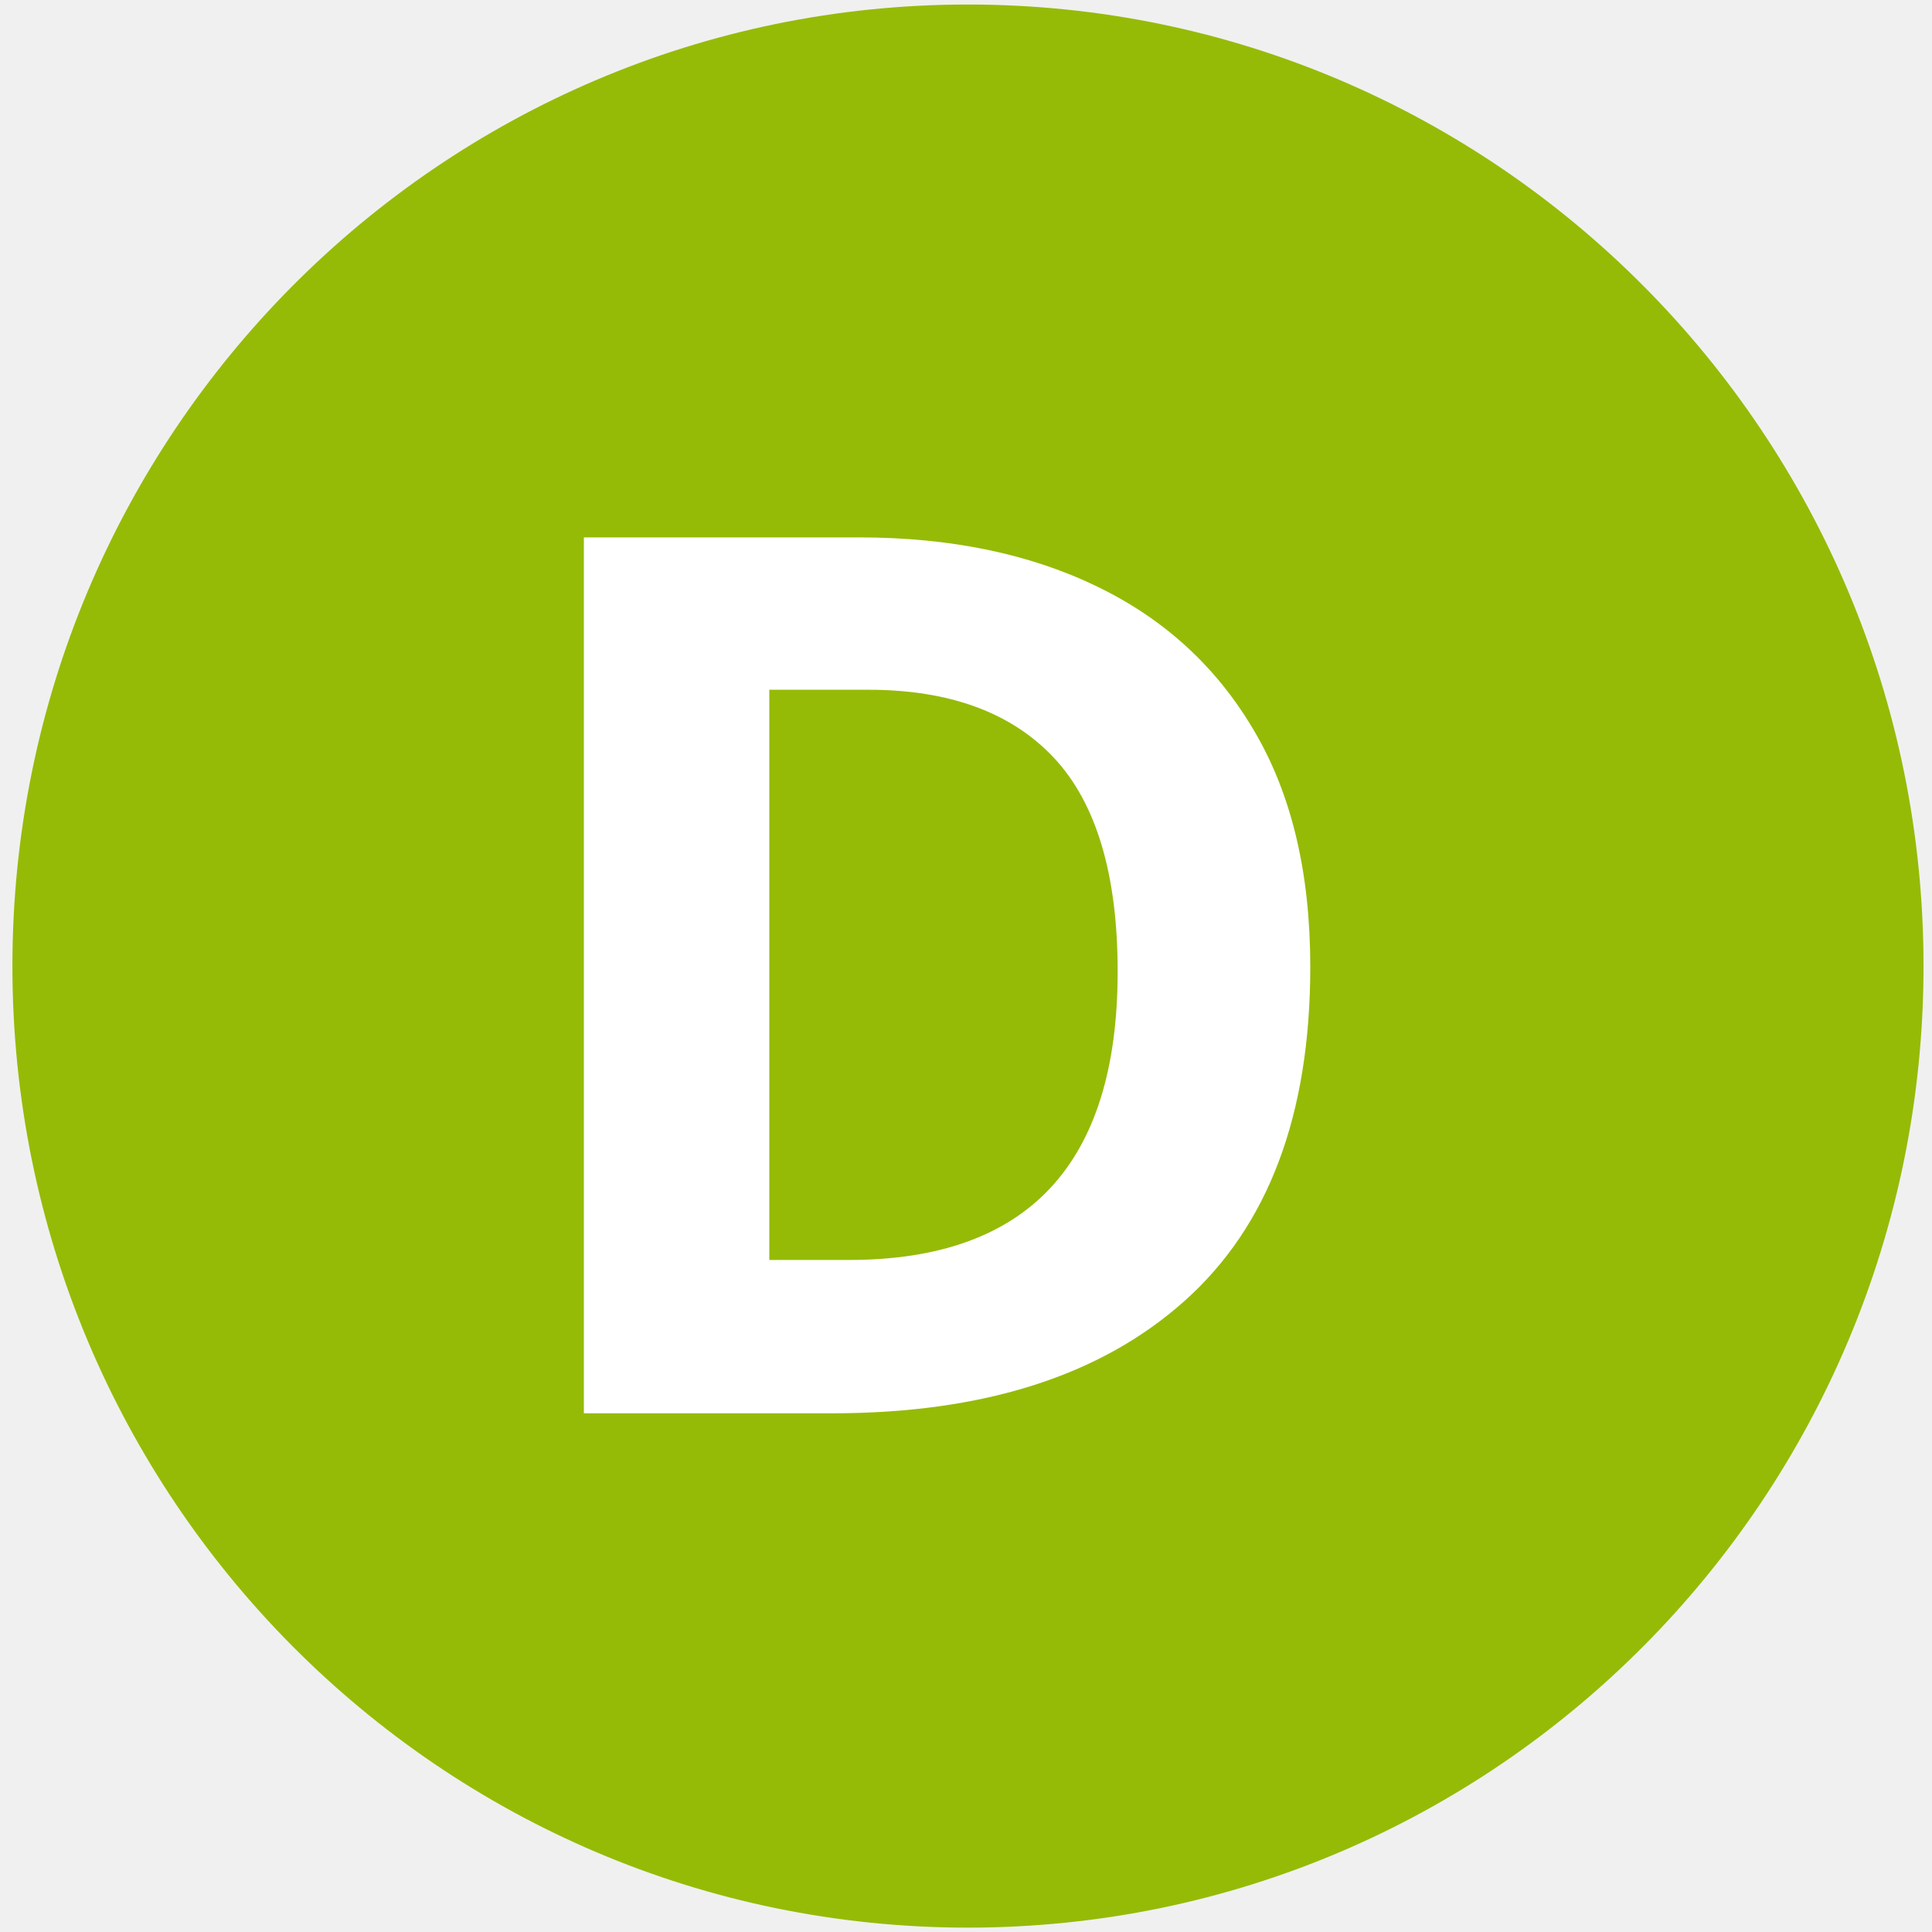
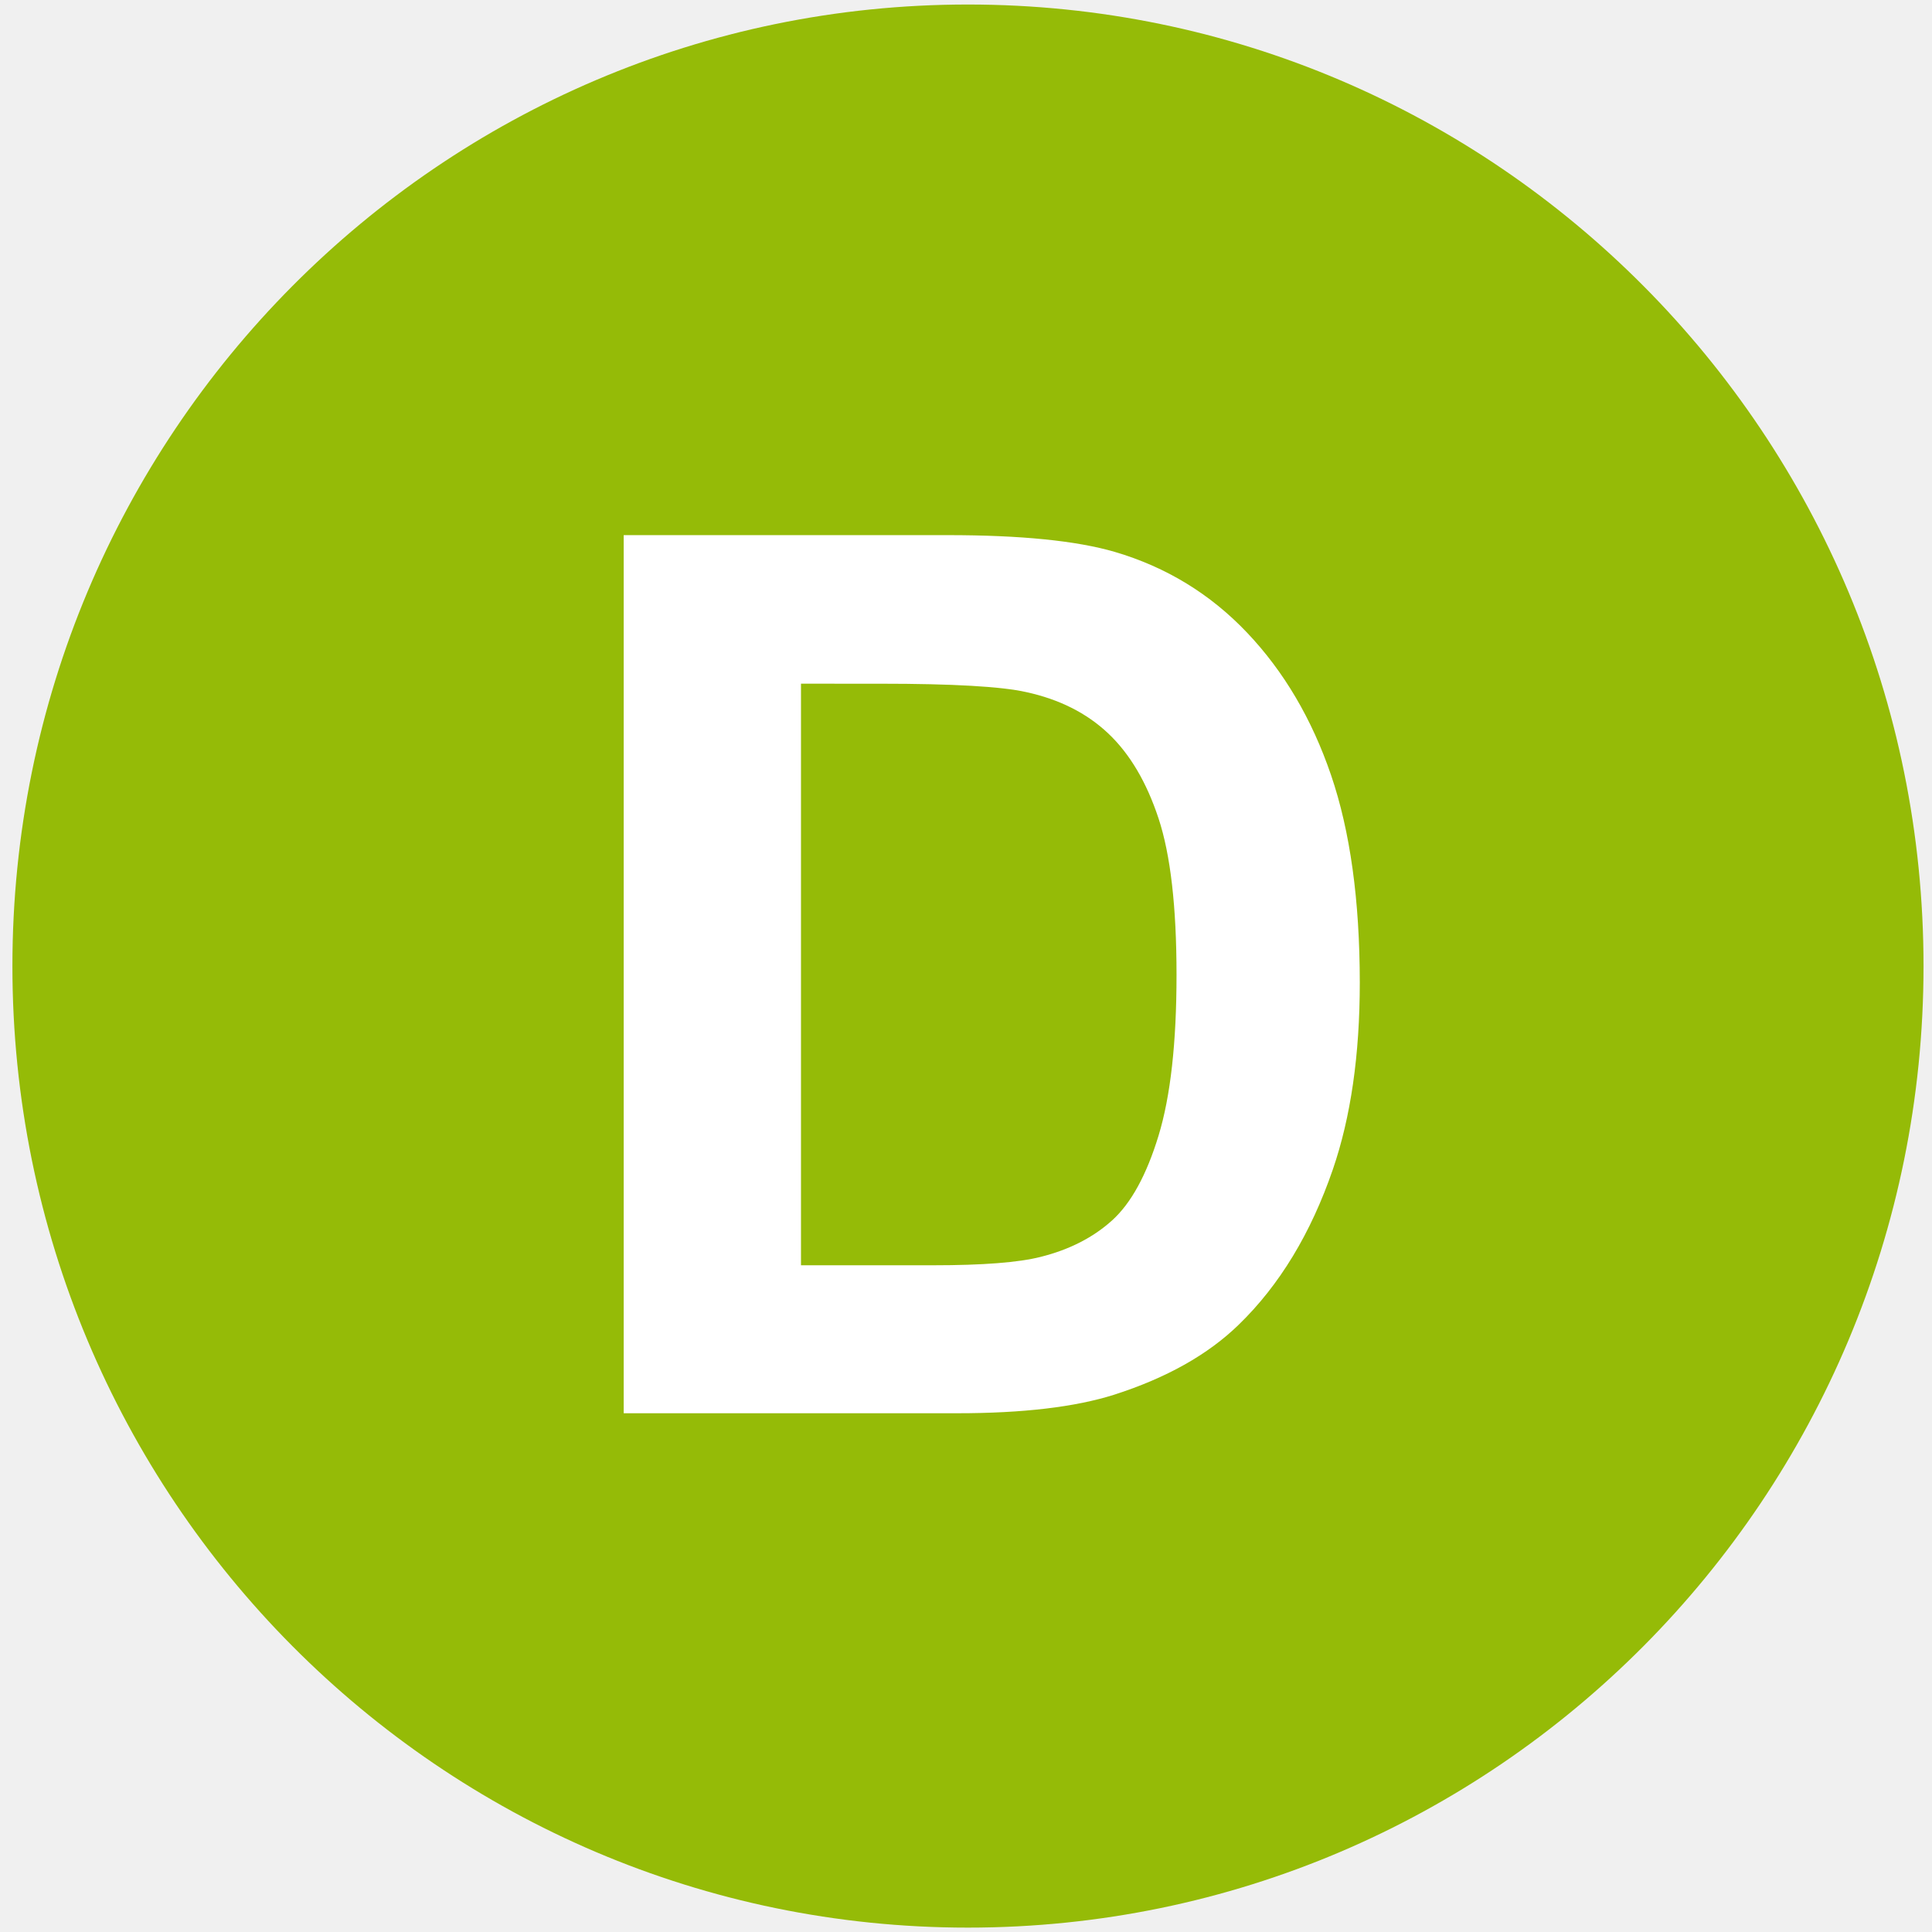
<svg xmlns="http://www.w3.org/2000/svg" width="63" height="63" id="svg2" version="1.1">
  <defs id="defs4" />
  <g id="layer1">
    <path style="fill:#95bb07;fill-opacity:1;fill-rule:evenodd;stroke:#000000;stroke-width:0;stroke-linecap:butt;stroke-linejoin:miter;stroke-miterlimit:4;stroke-opacity:1;stroke-dasharray:none" id="path2990" d="m 180,375.219 a 32.857,37.143 0 1 1 -65.714,0 32.857,37.143 0 1 1 65.714,0 z" transform="matrix(0.9483353,0,0,0.8441657,-107.9767,-285.2448)" />
-     <text xml:space="preserve" style="font-size:40px;font-style:normal;font-weight:normal;line-height:125%;letter-spacing:0px;word-spacing:0px;fill:#000000;fill-opacity:1;stroke:none;font-family:Sans" x="15.447" y="46.083" id="text3760">
-       <tspan id="tspan3762" x="15.447" y="46.083" style="font-weight:bold;fill:#ffffff;-inkscape-font-specification:Sans Bold">D</tspan>
-     </text>
+     <g style="font-size:40px;font-style:normal;font-weight:normal;line-height:125%;letter-spacing:0px;word-spacing:0px;fill:#ffffff;fill-opacity:1;stroke:none;font-family:Sans" id="text3760">
+       <path d="m 20.338,17.45 10.566,0 c 2.383,2.9e-5 4.199,0.182 5.449,0.547 1.68,0.495 3.118,1.374 4.316,2.637 1.198,1.263 2.109,2.809 2.734,4.639 0.625,1.829 0.937,4.085 0.938,6.768 -2.7e-5,2.357 -0.293,4.388 -0.879,6.094 -0.716,2.083 -1.738,3.77 -3.066,5.059 -1.003,0.977 -2.357,1.738 -4.062,2.285 -1.276,0.404 -2.982,0.605 -5.117,0.605 l -10.879,0 z m 5.781,4.844 0,18.965 4.316,0 c 1.615,5e-6 2.78,-0.091 3.496,-0.273 0.937,-0.234 1.715,-0.632 2.334,-1.191 0.618,-0.56 1.123,-1.481 1.514,-2.764 0.391,-1.283 0.586,-3.031 0.586,-5.244 -2.1e-5,-2.214 -0.195,-3.913 -0.586,-5.098 -0.391,-1.185 -0.938,-2.109 -1.641,-2.773 -0.703,-0.664 -1.595,-1.113 -2.676,-1.348 -0.807,-0.182 -2.389,-0.273 -4.746,-0.273 z" style="font-weight:bold;-inkscape-font-specification:Sans Bold;fill:#ffffff;fill-opacity:1" id="path3002" />
+     </g>
  </g>
</svg>
